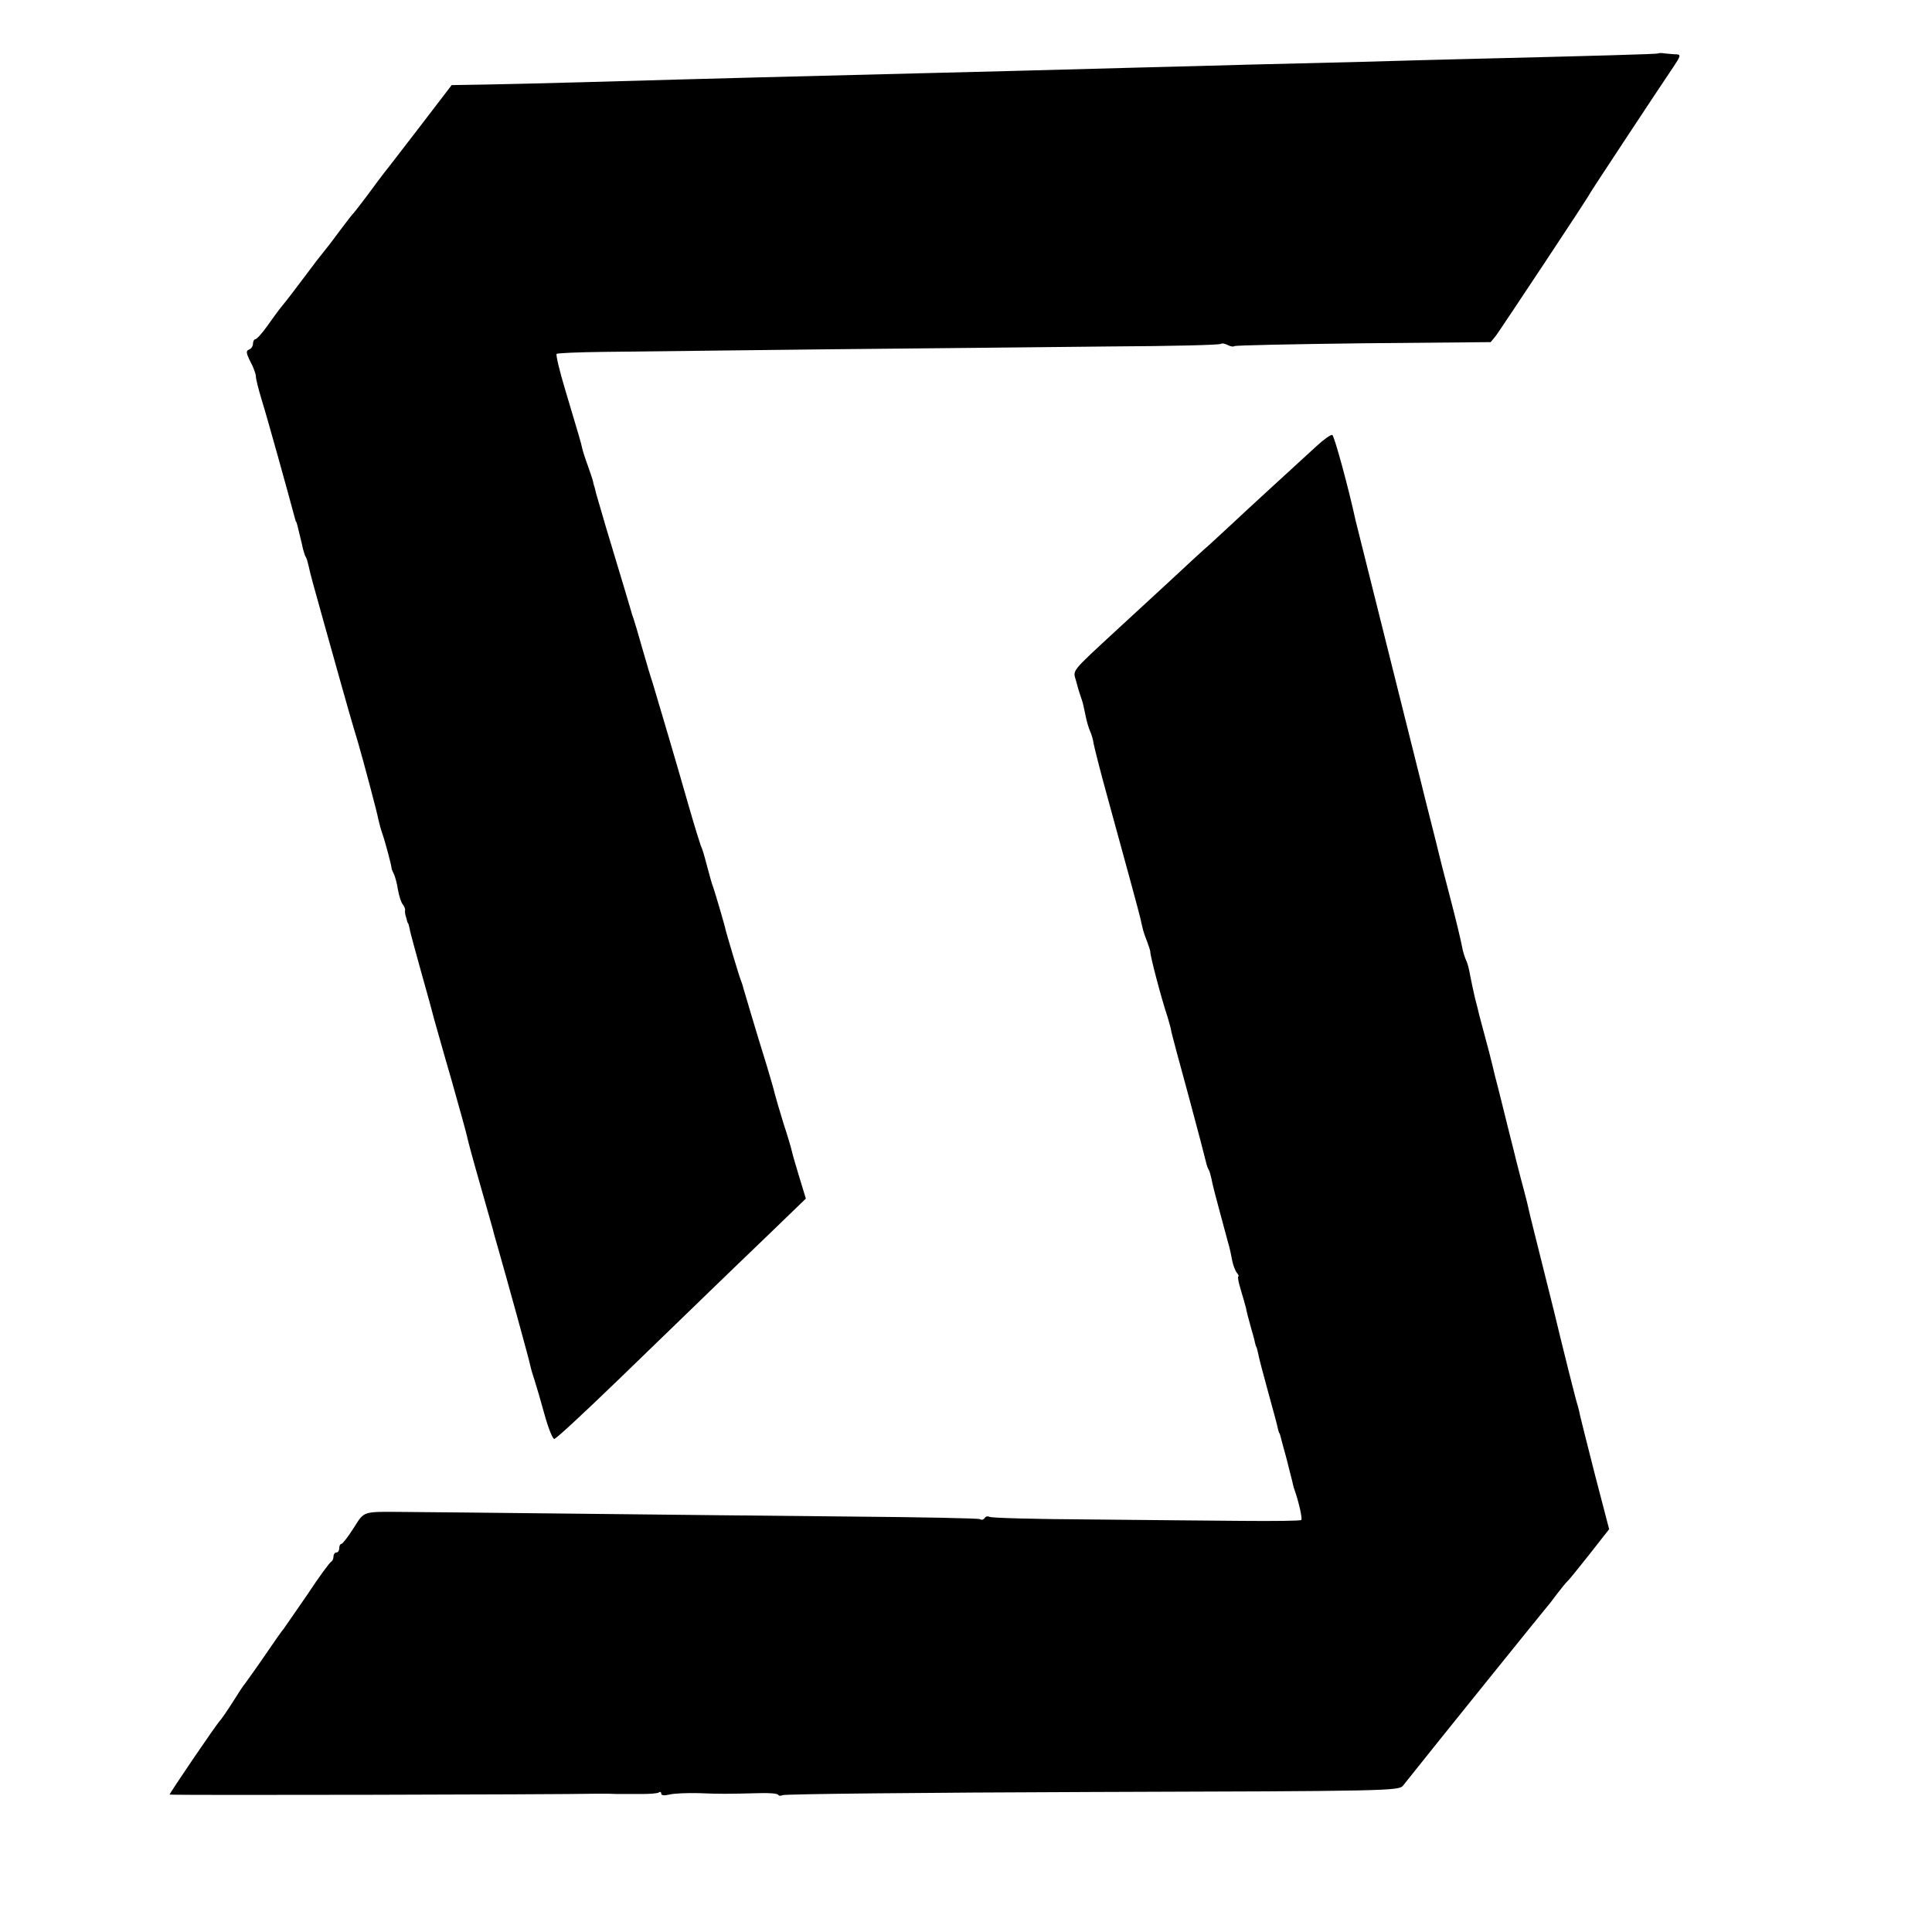
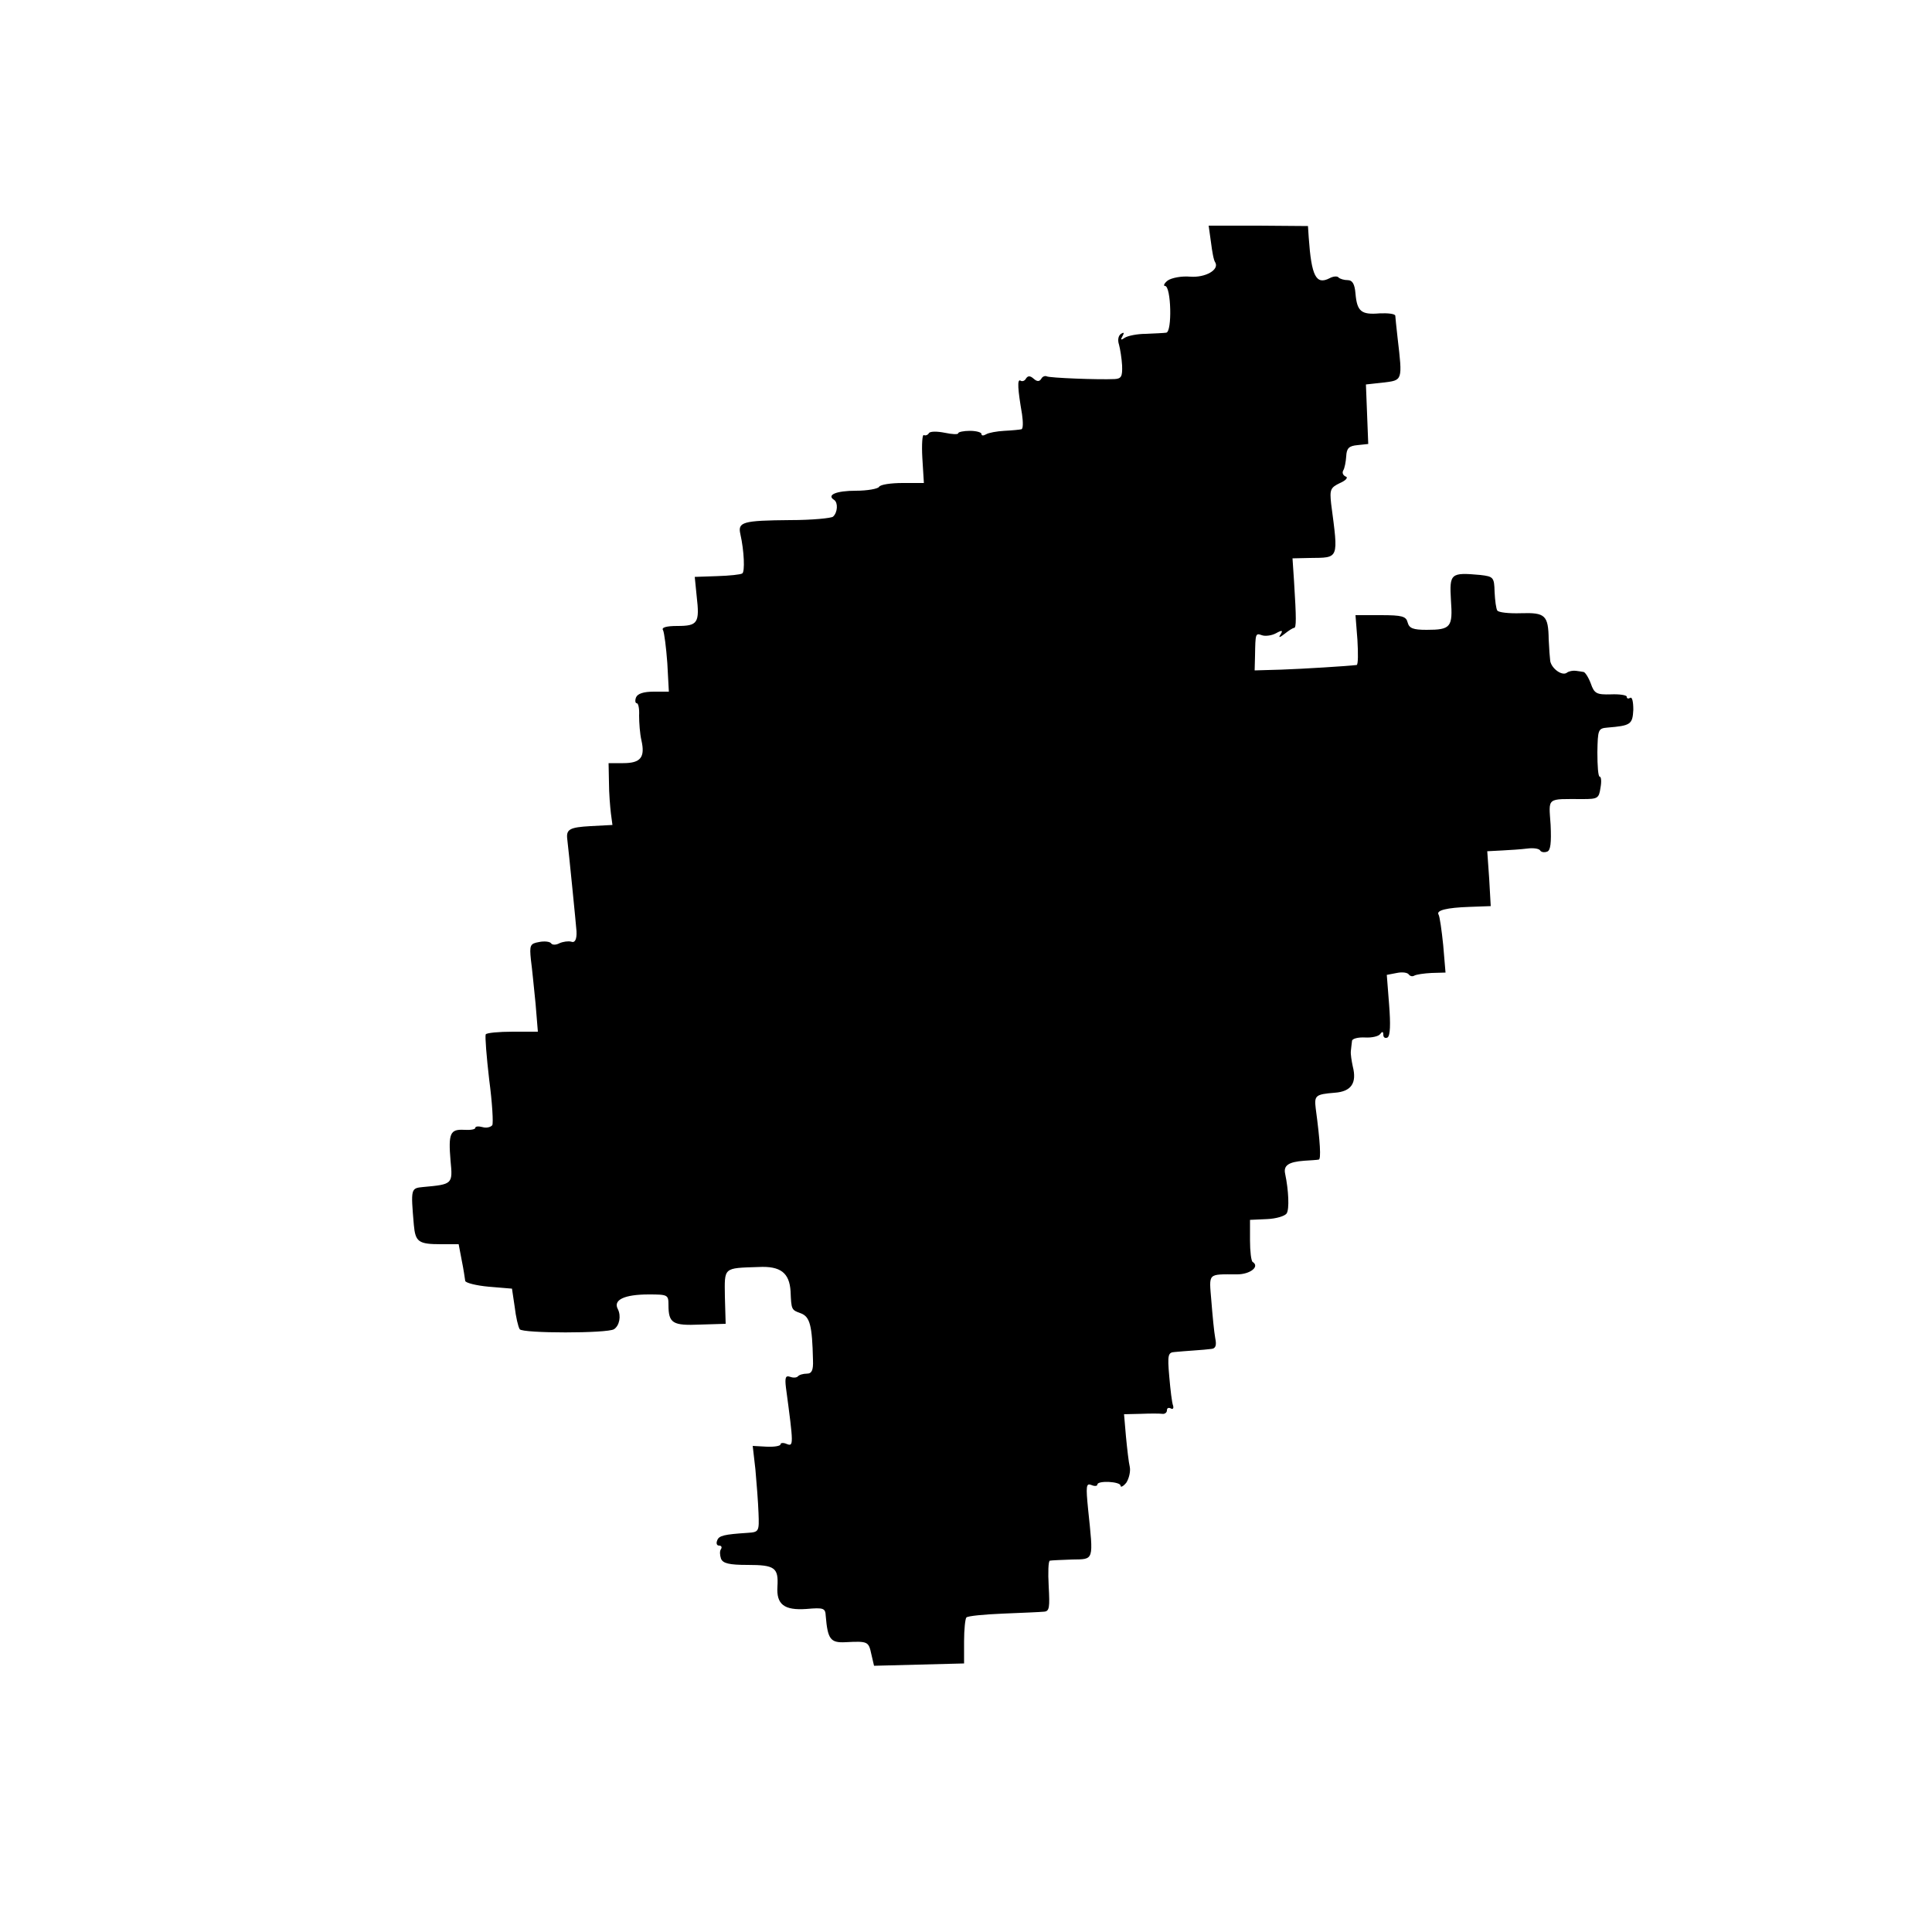
- <svg xmlns="http://www.w3.org/2000/svg" version="1.0" width="672pt" height="672pt" viewBox="0 0 672 672" preserveAspectRatio="xMidYMid meet">
-   <g transform="translate(0,672) scale(0.1,-0.1)" fill="#000000" stroke="none">
-     <path d="M5767 6534 c-2 -2 -203 -8 -657 -19 -74 -2 -241 -6 -370 -10 -129 -3 -311 -8 -405 -10 -93 -3 -262 -7 -375 -10 -364 -10 -561 -15 -765 -20 -397 -10 -680 -17 -1170 -31 -115 -3 -265 -7 -332 -8 l-122 -2 -111 -145 c-61 -79 -116 -151 -123 -159 -7 -9 -32 -42 -56 -75 -25 -33 -47 -62 -50 -65 -4 -3 -26 -32 -51 -65 -24 -33 -49 -65 -55 -72 -13 -16 -22 -27 -75 -98 -25 -33 -49 -65 -55 -72 -23 -28 -32 -40 -64 -85 -19 -27 -38 -48 -43 -48 -4 0 -8 -7 -8 -15 0 -9 -6 -18 -14 -21 -11 -4 -10 -12 5 -42 11 -20 19 -43 19 -51 0 -9 9 -45 20 -81 20 -64 94 -331 115 -410 2 -8 4 -15 5 -15 1 0 3 -7 5 -15 2 -8 6 -25 9 -37 3 -13 8 -32 10 -43 3 -11 7 -24 10 -28 3 -5 7 -19 10 -33 4 -20 17 -68 51 -189 35 -125 96 -343 104 -368 5 -18 11 -36 12 -40 1 -4 3 -11 5 -17 15 -51 67 -245 70 -265 3 -14 9 -36 14 -50 9 -25 32 -111 32 -120 0 -3 4 -12 8 -20 4 -8 11 -33 14 -54 4 -22 11 -45 17 -52 5 -6 9 -16 8 -20 -1 -5 0 -12 1 -16 1 -5 4 -12 5 -18 1 -5 3 -11 5 -12 1 -2 3 -10 5 -19 1 -10 20 -77 40 -150 21 -74 41 -147 45 -164 5 -16 31 -111 60 -210 28 -99 53 -189 55 -200 2 -11 22 -85 45 -165 23 -80 42 -149 44 -155 1 -5 9 -35 18 -65 32 -112 110 -394 113 -412 2 -10 9 -33 15 -51 6 -18 21 -70 34 -117 13 -47 28 -85 34 -85 6 0 106 93 224 207 117 113 258 250 313 303 55 53 153 148 219 211 l119 115 -22 72 c-12 40 -24 80 -26 90 -2 10 -15 55 -30 100 -14 45 -27 91 -30 102 -2 11 -16 58 -30 105 -33 105 -76 252 -80 265 -1 6 -5 17 -8 25 -7 17 -49 159 -53 175 -2 13 -35 124 -42 145 -8 22 -10 31 -22 75 -13 49 -15 56 -23 75 -3 8 -22 69 -41 135 -42 148 -114 390 -126 430 -6 17 -22 71 -36 120 -14 50 -28 97 -31 105 -3 8 -7 20 -8 25 -3 10 -29 99 -87 290 -16 55 -32 109 -35 120 -2 11 -6 25 -8 30 -1 6 -3 13 -4 17 -1 4 -9 27 -17 50 -9 24 -17 50 -19 59 -4 19 -9 36 -59 203 -20 66 -33 122 -30 125 3 3 76 6 162 7 86 1 436 5 777 9 341 3 788 8 993 10 205 1 376 5 379 9 3 3 13 1 23 -4 10 -5 20 -7 23 -4 3 3 205 7 448 10 l444 4 18 22 c17 23 327 490 327 495 0 2 244 372 291 441 24 36 26 42 11 43 -9 0 -27 2 -40 3 -12 2 -23 2 -25 0z" />
-     <path d="M4580 5169 c-96 -88 -247 -226 -300 -276 -30 -28 -65 -60 -76 -70 -12 -10 -72 -65 -134 -123 -63 -58 -143 -132 -179 -165 -171 -158 -159 -144 -148 -184 5 -20 12 -43 15 -51 8 -23 8 -22 17 -65 4 -22 12 -48 16 -57 5 -10 11 -30 13 -45 3 -15 23 -95 46 -178 67 -244 109 -398 116 -427 2 -10 6 -26 8 -35 2 -10 9 -31 16 -48 6 -16 11 -32 11 -35 -1 -13 39 -165 60 -227 5 -18 12 -40 13 -50 2 -10 29 -112 61 -228 31 -115 58 -218 60 -228 2 -9 6 -21 9 -25 3 -5 7 -19 10 -33 2 -13 14 -60 26 -104 12 -44 26 -96 31 -115 6 -19 12 -48 15 -65 3 -16 11 -36 16 -42 6 -7 8 -13 5 -13 -3 0 1 -21 9 -47 8 -27 16 -55 18 -63 1 -8 8 -35 15 -60 7 -25 15 -52 16 -60 2 -8 4 -15 5 -15 1 0 3 -10 6 -22 2 -13 18 -73 35 -135 17 -62 33 -120 34 -128 2 -8 4 -15 5 -15 1 0 3 -7 5 -15 2 -8 11 -42 20 -74 8 -33 17 -67 19 -75 2 -9 5 -23 8 -31 15 -42 29 -103 24 -107 -3 -3 -96 -4 -208 -3 -112 1 -352 3 -534 5 -182 1 -336 5 -342 9 -6 3 -13 2 -17 -4 -4 -6 -11 -8 -16 -4 -5 3 -206 7 -447 9 -240 2 -671 7 -957 10 -286 3 -554 6 -595 6 -152 1 -141 5 -180 -56 -19 -30 -38 -54 -42 -55 -5 0 -8 -7 -8 -15 0 -8 -4 -15 -10 -15 -5 0 -10 -6 -10 -14 0 -8 -4 -16 -8 -18 -4 -1 -42 -52 -82 -113 -41 -60 -79 -114 -83 -120 -5 -5 -35 -48 -67 -95 -32 -47 -63 -89 -67 -95 -5 -5 -24 -34 -42 -63 -19 -30 -39 -59 -45 -66 -14 -14 -176 -253 -176 -258 0 -3 1357 0 1485 3 6 0 24 0 40 0 17 -1 39 -1 50 -1 11 0 42 0 68 0 27 0 53 2 58 5 5 4 9 2 9 -4 0 -6 11 -7 28 -3 15 4 61 6 102 5 73 -3 95 -3 213 0 33 1 61 -1 64 -6 2 -4 9 -4 15 -1 6 4 491 9 1077 11 1030 3 1067 4 1081 22 107 135 496 617 500 621 3 3 19 23 35 45 17 22 33 42 37 45 4 3 38 45 76 93 l69 88 -50 192 c-27 105 -50 199 -52 207 -1 8 -5 22 -7 30 -5 12 -55 213 -83 330 -2 8 -9 35 -15 60 -6 25 -15 61 -20 80 -5 19 -18 73 -30 120 -12 47 -25 101 -29 120 -5 19 -14 55 -21 80 -6 25 -14 53 -16 62 -2 10 -7 28 -10 41 -6 24 -18 70 -33 132 -5 22 -15 58 -20 80 -6 22 -15 58 -20 80 -5 22 -17 67 -26 100 -9 33 -18 67 -20 75 -2 8 -8 35 -15 60 -6 25 -13 61 -17 80 -3 19 -9 42 -14 51 -4 9 -11 30 -14 48 -3 17 -21 93 -41 169 -20 75 -37 144 -39 152 -2 8 -15 62 -30 120 -15 58 -28 112 -30 120 -2 8 -36 143 -75 300 -39 157 -73 292 -75 300 -2 8 -20 80 -40 160 -20 80 -38 152 -40 160 -24 111 -74 295 -81 297 -5 2 -29 -15 -54 -38z" />
+ <svg xmlns="http://www.w3.org/2000/svg" version="1.0" width="500pt" height="500pt" viewBox="0 0 500 500" preserveAspectRatio="xMidYMid meet">
+   <g transform="translate(0,500) scale(0.1,-0.1)" fill="#000000" stroke="none">
+     <path d="M3134 4373 c3 -24 7 -47 11 -52 11 -19 -25 -40 -65 -37 -22 2 -48 -3 -58 -10 -9 -7 -12 -14 -7 -14 16 0 19 -120 3 -121 -7 -1 -31 -2 -53 -3 -22 0 -46 -5 -54 -10 -10 -7 -12 -6 -6 4 5 9 4 11 -4 6 -7 -5 -9 -16 -5 -28 3 -11 7 -36 8 -54 1 -28 -2 -34 -19 -35 -44 -2 -169 3 -176 7 -4 2 -11 0 -14 -6 -5 -8 -11 -8 -20 0 -9 8 -15 8 -20 0 -3 -6 -10 -8 -14 -5 -9 5 -7 -23 4 -87 3 -21 3 -39 -2 -39 -4 -1 -24 -3 -44 -4 -19 -1 -41 -5 -47 -9 -7 -4 -12 -4 -12 1 0 4 -13 8 -30 8 -16 0 -30 -3 -30 -6 0 -4 -16 -3 -35 1 -20 4 -38 4 -41 -1 -3 -5 -9 -7 -13 -5 -4 3 -6 -24 -4 -59 l4 -65 -55 0 c-30 0 -58 -4 -61 -10 -3 -5 -30 -10 -60 -10 -51 0 -77 -11 -56 -24 10 -7 9 -32 -3 -43 -4 -4 -54 -9 -111 -9 -123 -1 -136 -5 -129 -36 10 -44 12 -98 5 -102 -4 -3 -33 -6 -65 -7 l-58 -2 5 -50 c8 -69 3 -77 -50 -77 -29 0 -42 -4 -37 -11 3 -6 8 -44 11 -85 l4 -74 -39 0 c-26 0 -42 -5 -46 -15 -3 -8 -2 -15 2 -15 4 0 7 -14 6 -32 0 -18 2 -47 6 -64 10 -44 -2 -59 -47 -59 l-38 0 1 -50 c0 -28 3 -63 5 -80 l4 -30 -57 -3 c-53 -3 -63 -8 -60 -33 4 -33 23 -224 24 -239 1 -21 -4 -31 -14 -27 -7 2 -21 0 -30 -4 -9 -5 -19 -5 -22 0 -3 4 -17 6 -31 3 -23 -4 -25 -8 -21 -46 3 -22 8 -74 12 -113 l6 -73 -65 0 c-36 0 -68 -3 -70 -7 -2 -5 2 -57 9 -117 8 -60 11 -113 8 -118 -4 -5 -15 -8 -25 -5 -11 3 -19 2 -19 -2 0 -4 -13 -6 -29 -5 -36 2 -41 -9 -35 -80 6 -61 5 -61 -71 -68 -32 -3 -32 -4 -24 -98 4 -44 12 -50 70 -50 l46 0 8 -42 c5 -24 8 -47 9 -53 1 -5 28 -12 61 -15 l60 -5 7 -47 c3 -26 9 -52 13 -58 7 -11 227 -11 244 0 14 9 19 34 10 52 -13 24 17 38 80 38 49 0 51 -1 51 -27 0 -48 11 -54 82 -51 l66 2 -2 70 c-1 77 -5 74 87 77 57 3 80 -15 83 -63 2 -48 2 -48 27 -57 23 -9 29 -31 31 -121 1 -26 -3 -35 -16 -35 -9 0 -20 -3 -23 -7 -4 -4 -13 -4 -21 -1 -11 4 -13 -3 -10 -28 20 -149 20 -153 2 -146 -9 4 -16 3 -16 -1 0 -4 -16 -7 -36 -6 l-36 2 7 -61 c3 -34 7 -84 8 -112 2 -49 1 -50 -28 -52 -61 -4 -75 -7 -79 -20 -3 -7 -1 -13 5 -13 6 0 8 -4 5 -9 -4 -5 -3 -16 0 -25 5 -12 21 -16 69 -16 70 0 80 -7 77 -56 -3 -46 17 -62 75 -58 45 4 49 2 50 -18 5 -60 12 -70 51 -68 58 3 60 2 67 -31 l7 -30 116 3 117 3 0 57 c0 31 3 59 6 62 4 4 46 8 95 10 49 2 96 4 106 5 14 1 15 11 12 66 -2 36 -1 65 3 66 5 1 31 2 58 3 57 1 55 -5 41 130 -6 60 -5 68 8 63 9 -4 16 -3 16 1 0 11 60 8 60 -3 0 -5 7 -2 15 8 7 11 11 29 9 40 -3 12 -7 48 -10 79 l-5 58 43 1 c24 1 49 1 56 0 6 -1 12 3 12 9 0 6 4 8 10 5 5 -3 8 0 6 7 -3 7 -7 41 -10 76 -5 56 -3 62 14 63 11 1 34 3 50 4 17 1 37 3 45 4 11 1 14 9 10 28 -3 16 -7 58 -10 96 -6 74 -11 69 67 69 33 0 59 20 40 32 -4 2 -7 28 -7 56 l0 53 44 2 c24 1 47 8 51 15 7 11 5 59 -4 102 -5 22 9 31 49 34 16 1 33 2 38 3 6 1 4 44 -8 133 -4 33 0 36 49 40 43 3 58 25 47 68 -3 14 -6 32 -5 40 1 8 2 20 3 26 0 6 16 10 34 9 17 -1 35 3 39 9 5 7 8 7 8 -2 0 -7 5 -10 11 -7 7 5 8 34 4 85 l-6 77 26 5 c14 3 28 1 31 -4 3 -4 9 -6 14 -3 5 3 25 6 45 7 l36 1 -6 71 c-4 39 -9 74 -12 79 -7 11 21 18 80 20 l55 2 -4 71 -5 71 38 2 c21 1 50 3 66 5 15 2 30 0 33 -5 2 -4 10 -6 18 -3 9 3 11 23 9 69 -5 73 -12 67 83 67 39 0 42 2 46 29 3 16 2 29 -2 29 -4 0 -6 28 -6 63 1 59 2 62 26 64 60 5 65 8 67 46 0 21 -3 34 -8 31 -5 -3 -9 -2 -9 3 0 4 -19 7 -41 6 -37 -1 -43 2 -52 28 -6 16 -15 30 -19 30 -4 1 -14 2 -20 3 -7 1 -18 -1 -23 -5 -12 -9 -39 10 -43 30 -1 7 -3 33 -4 56 -1 63 -9 70 -72 68 -31 -1 -58 2 -61 7 -3 4 -6 26 -7 48 -1 38 -3 40 -37 44 -77 7 -80 4 -76 -65 5 -70 0 -77 -63 -77 -35 0 -45 4 -49 19 -4 16 -14 19 -70 19 l-65 0 5 -64 c2 -35 2 -64 -2 -65 -25 -3 -138 -10 -195 -12 l-69 -2 1 38 c1 58 1 59 18 53 8 -3 25 -1 36 5 16 9 19 8 12 -3 -6 -9 -3 -9 11 2 10 8 21 15 24 15 6 0 6 24 0 120 l-4 60 45 1 c76 1 74 -5 55 140 -4 37 -2 42 23 54 16 7 22 15 14 17 -6 3 -9 9 -6 15 4 6 7 23 8 37 1 21 7 27 29 29 l28 3 -3 77 -3 77 45 5 c50 6 50 4 37 115 -3 28 -6 54 -6 58 -1 5 -19 7 -41 6 -47 -4 -58 5 -62 51 -2 25 -8 35 -20 35 -9 0 -20 3 -24 7 -3 4 -14 3 -23 -2 -35 -18 -47 5 -54 105 l-2 30 -128 1 -129 0 6 -43z" />
  </g>
</svg>
